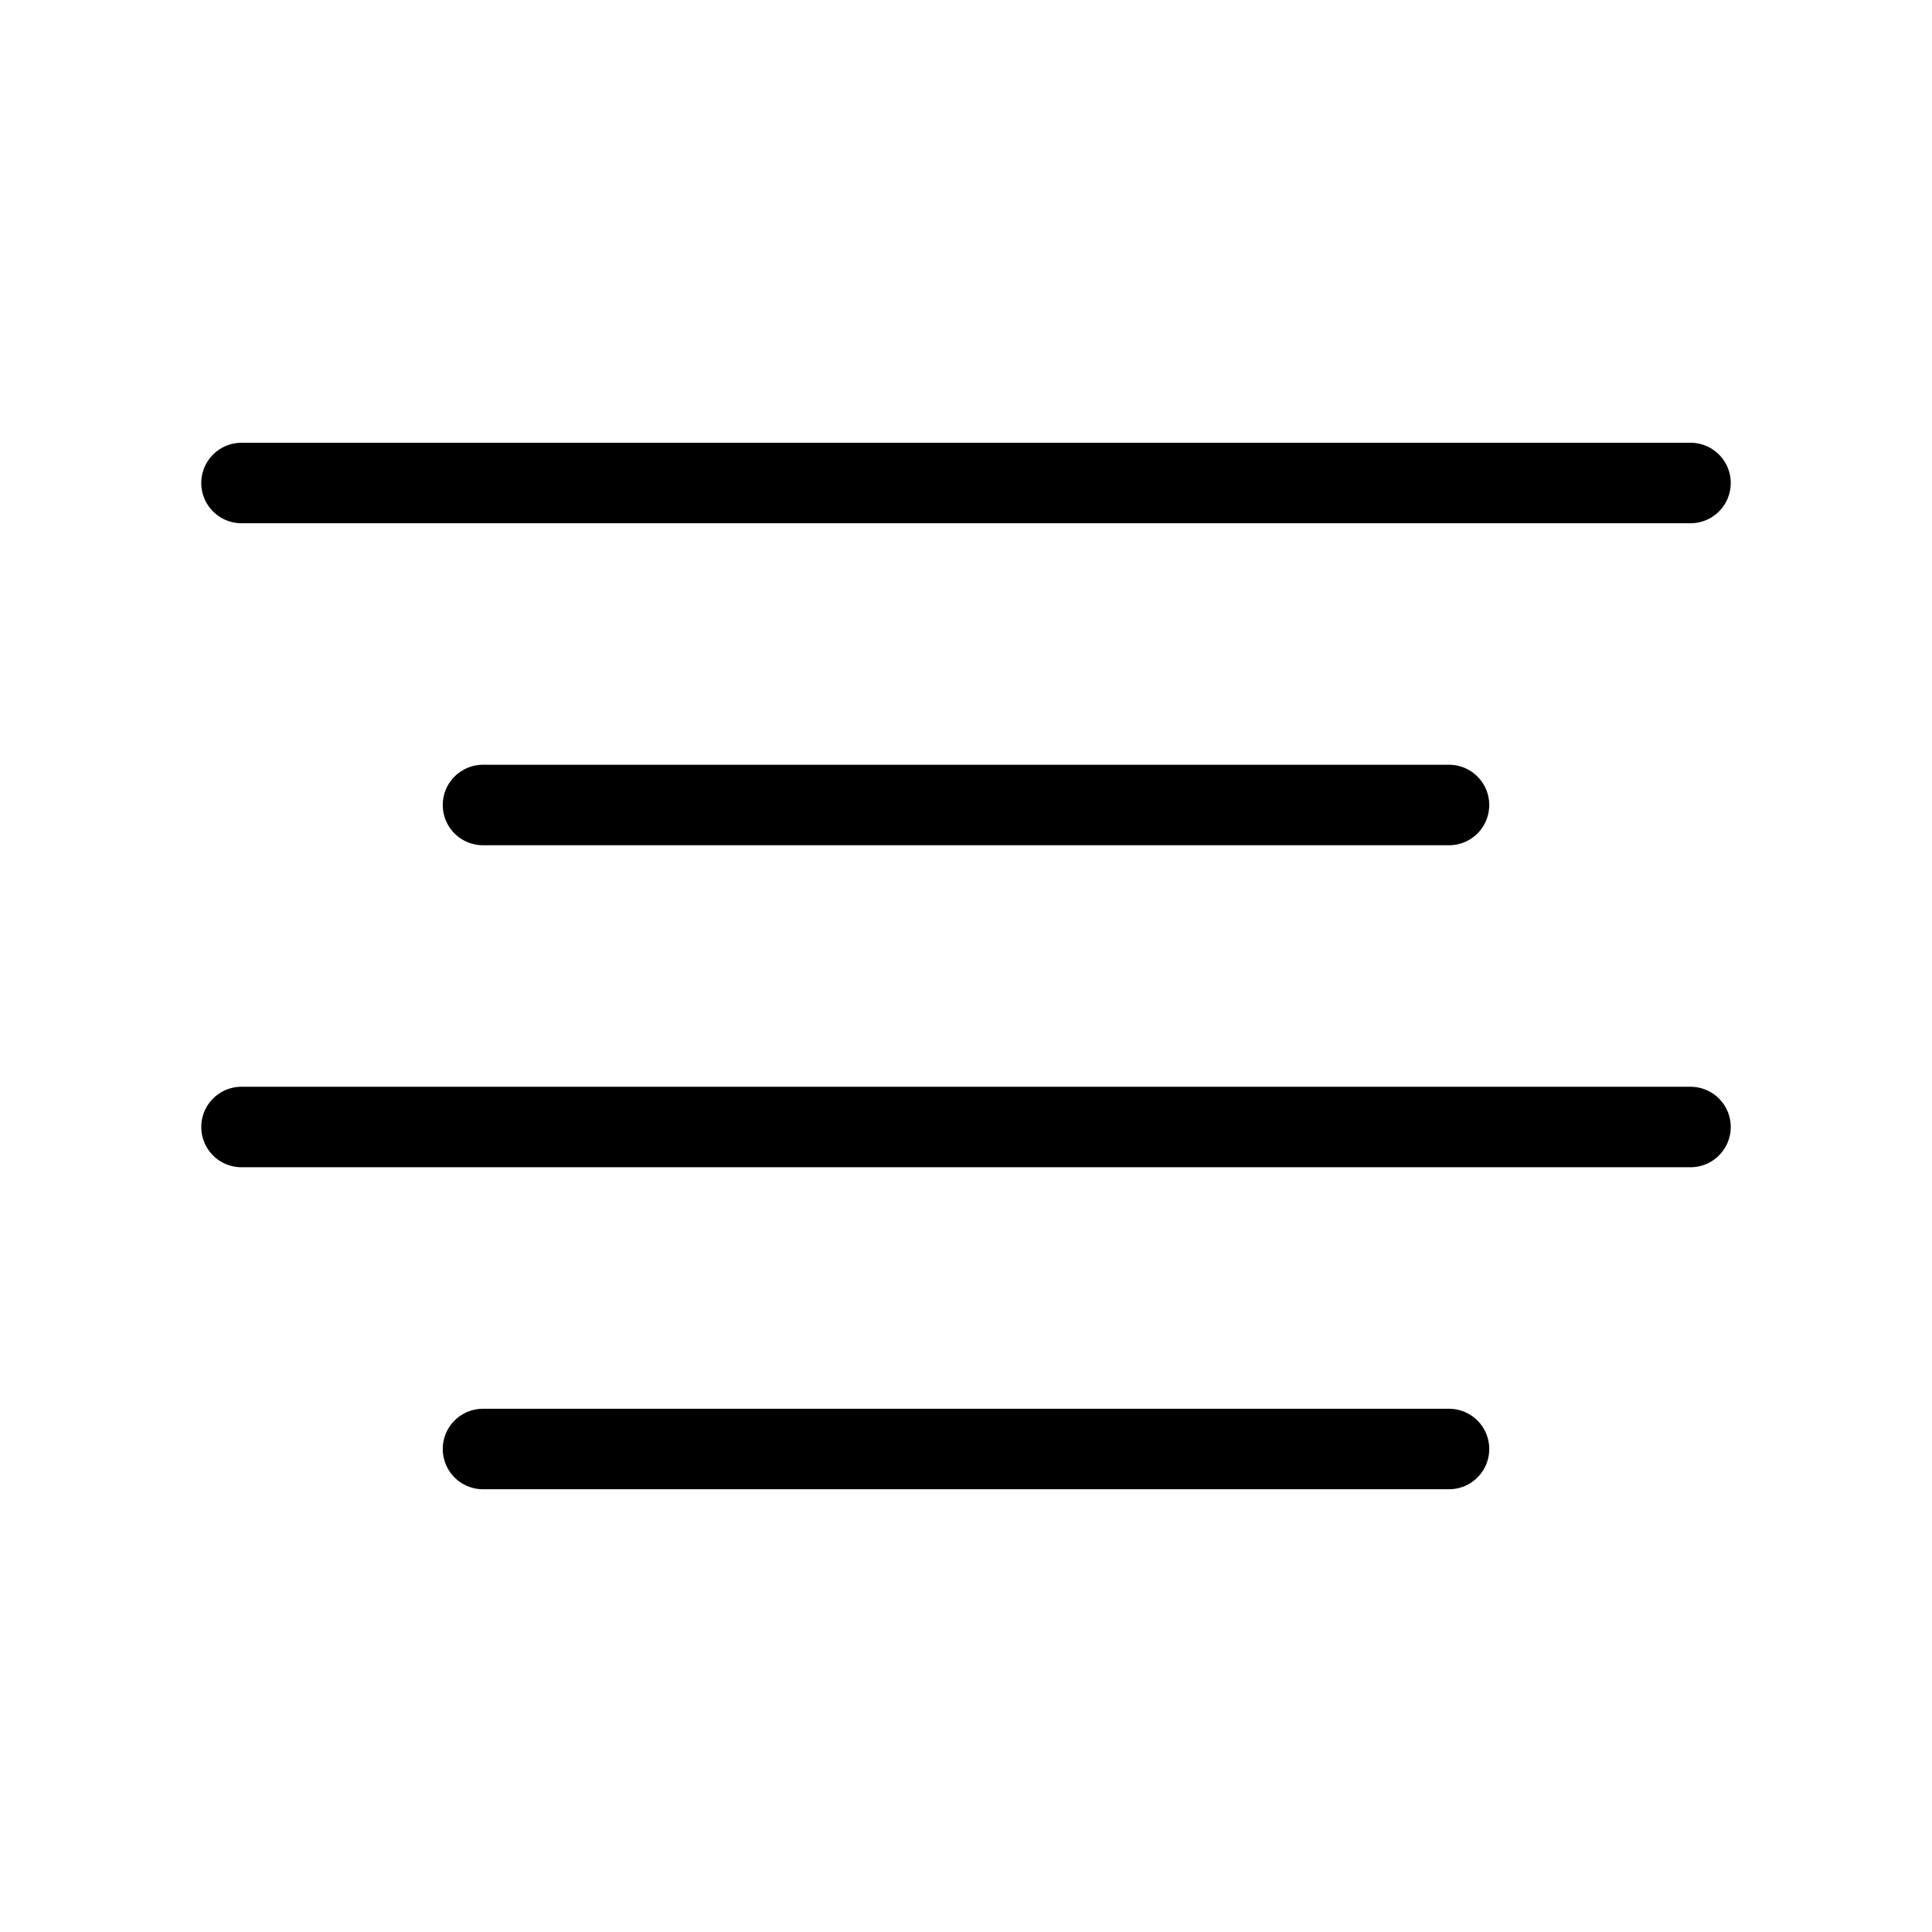
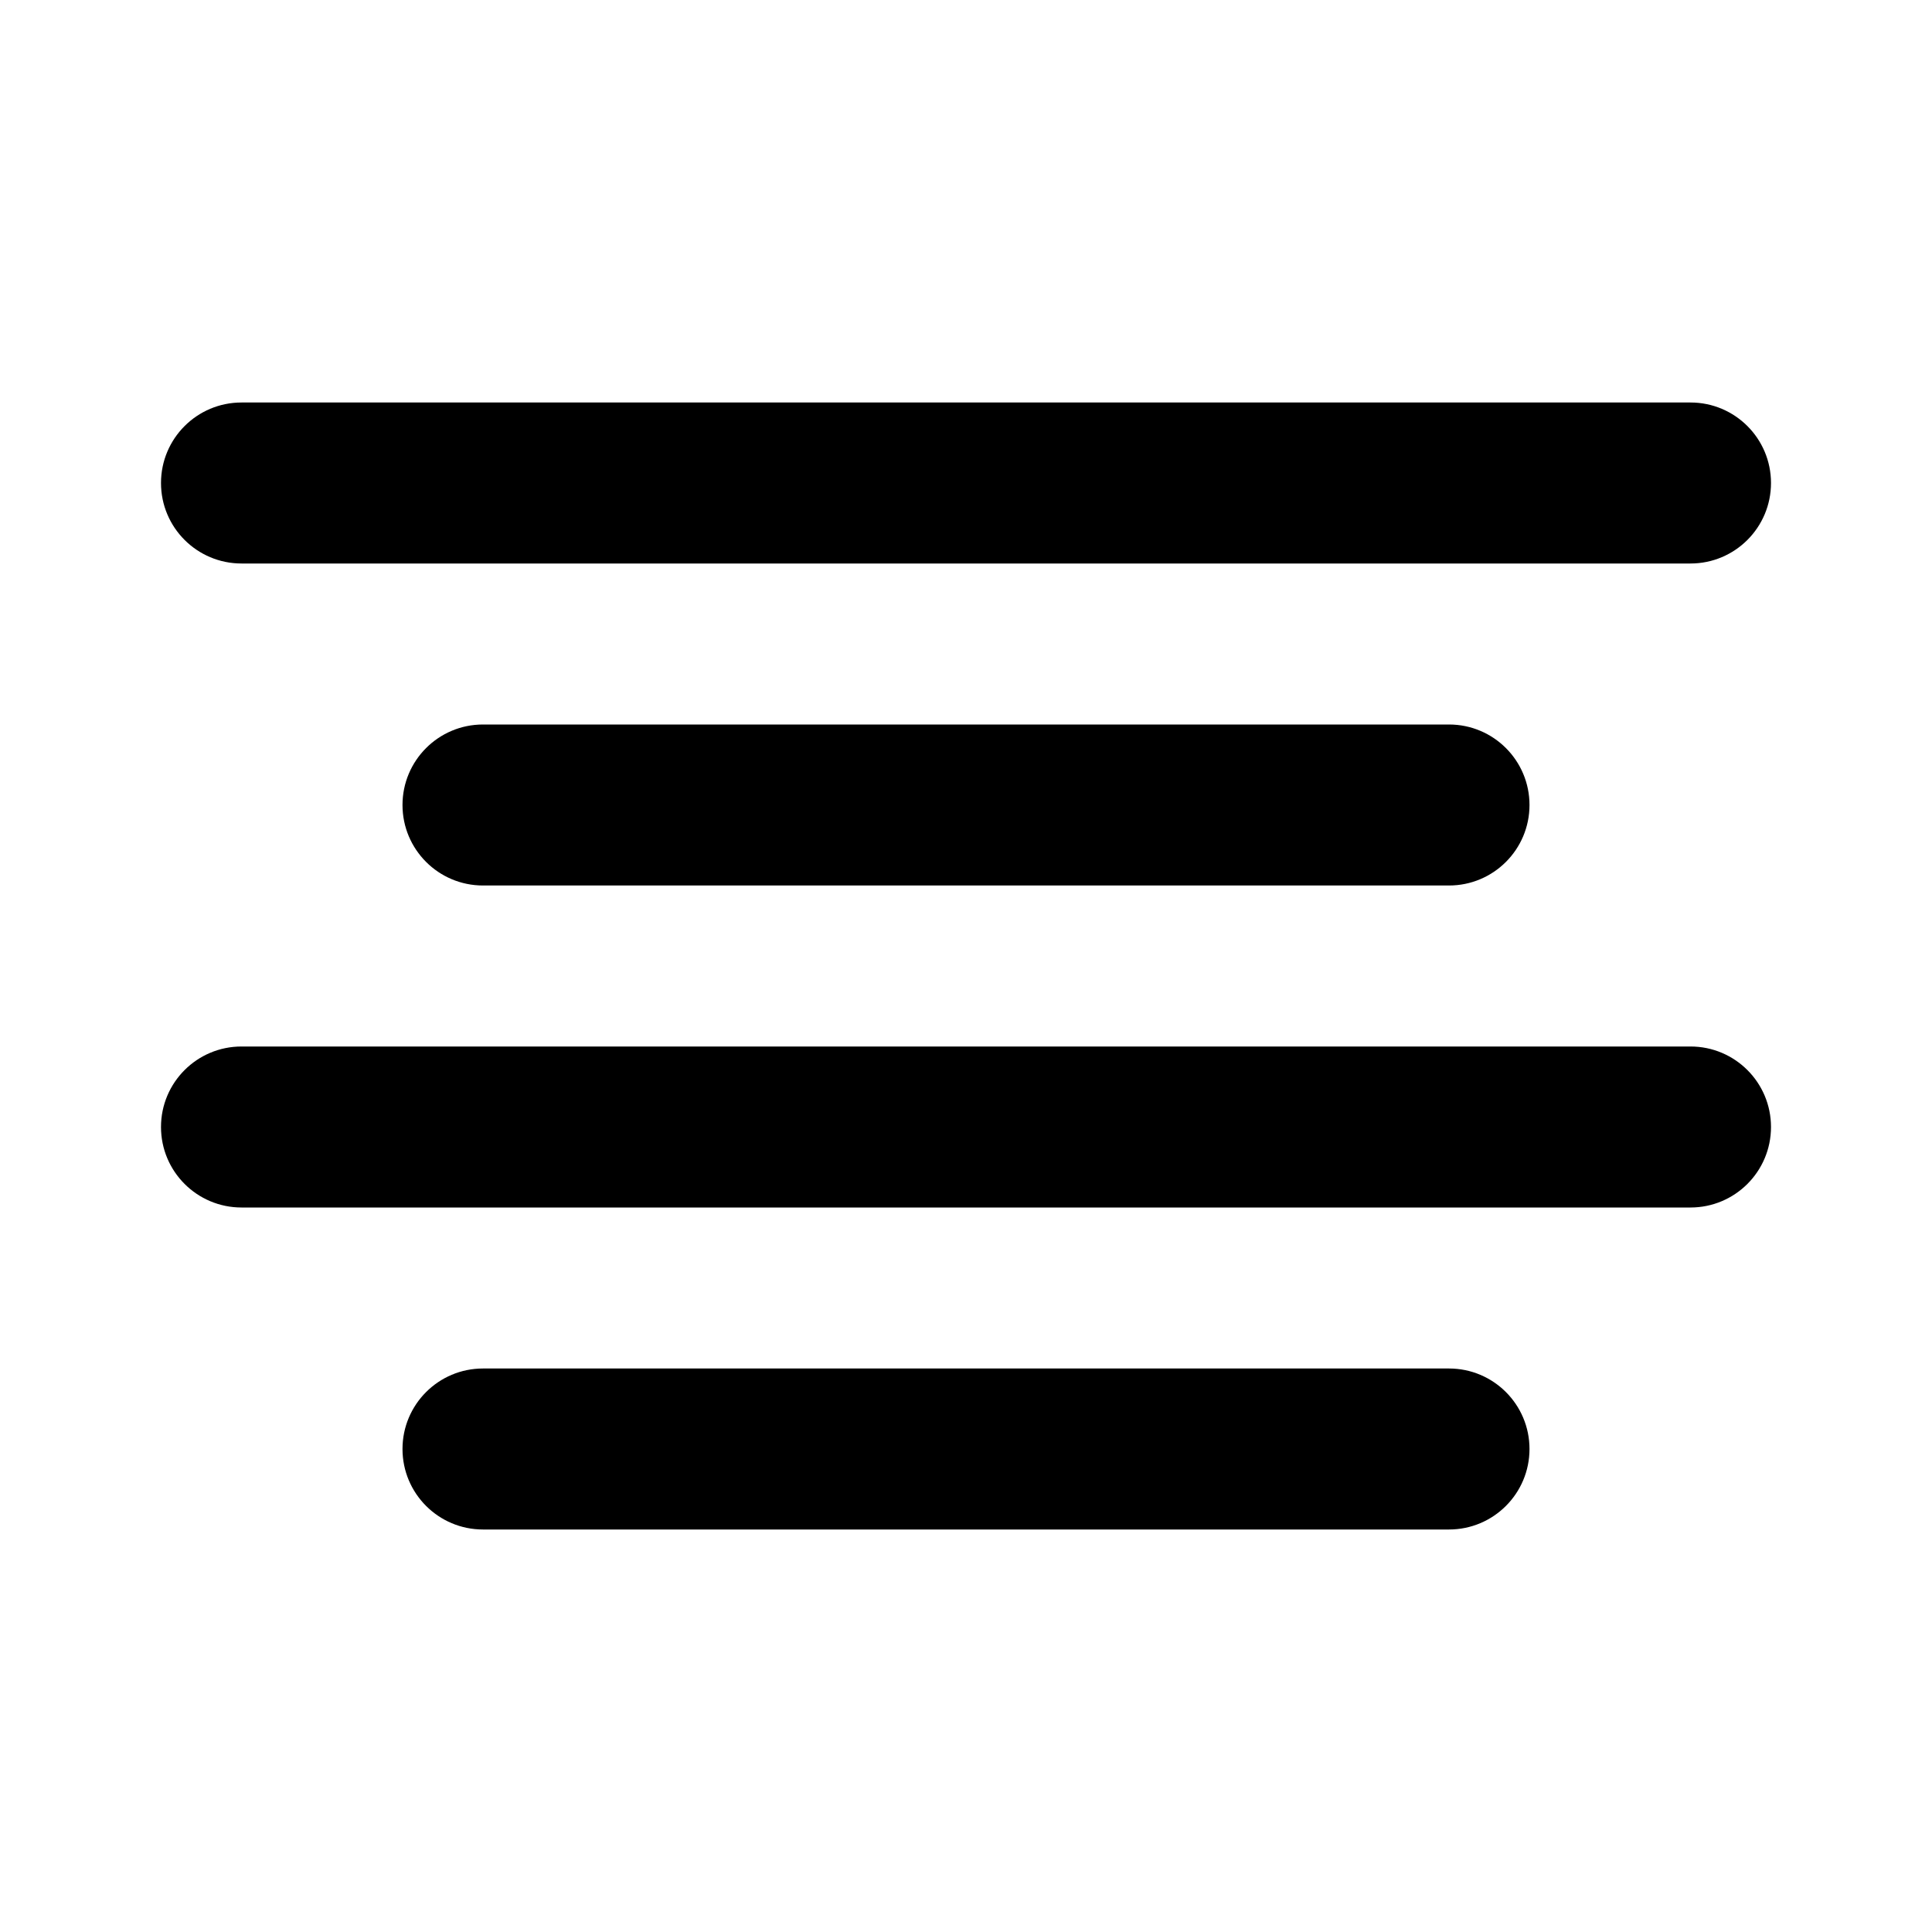
- <svg xmlns="http://www.w3.org/2000/svg" width="24" height="24" viewBox="0 0 24 24" fill="none" stroke="#000" stroke-width="1" stroke-linecap="round" stroke-linejoin="round">
-   <line x1="18" y1="10" x2="6" y2="10" />
-   <line x1="21" y1="6" x2="3" y2="6" />
-   <line x1="21" y1="14" x2="3" y2="14" />
-   <line x1="18" y1="18" x2="6" y2="18" />
+ <svg xmlns="http://www.w3.org/2000/svg" width="24" height="24" viewBox="0 0 24 24" fill="none" stroke="#000" stroke-width="2" stroke-linecap="round" stroke-linejoin="round" version="1.1" id="svg10">
+   <defs id="defs14" />
+   <path style="color:#000000;font-style:normal;font-variant:normal;font-weight:normal;font-stretch:normal;font-size:medium;line-height:normal;font-family:sans-serif;font-variant-ligatures:normal;font-variant-position:normal;font-variant-caps:normal;font-variant-numeric:normal;font-variant-alternates:normal;font-feature-settings:normal;text-indent:0;text-align:start;text-decoration:none;text-decoration-line:none;text-decoration-style:solid;text-decoration-color:#000000;letter-spacing:normal;word-spacing:normal;text-transform:none;writing-mode:lr-tb;direction:ltr;text-orientation:mixed;dominant-baseline:auto;baseline-shift:baseline;text-anchor:start;white-space:normal;shape-padding:0;clip-rule:nonzero;display:inline;overflow:visible;visibility:visible;opacity:1;isolation:auto;mix-blend-mode:normal;color-interpolation:sRGB;color-interpolation-filters:linearRGB;solid-color:#000000;solid-opacity:1;vector-effect:none;fill:#000000;fill-opacity:1;fill-rule:nonzero;stroke:none;stroke-width:2;stroke-linecap:butt;stroke-linejoin:miter;stroke-miterlimit:4;stroke-dasharray:none;stroke-dashoffset:0;stroke-opacity:1;color-rendering:auto;image-rendering:auto;shape-rendering:auto;text-rendering:auto;enable-background:accumulate" d="m 6,9 a 1,1 0 1 0 0,2 h 12 a 1,1 0 1 0 0,-2 z" id="line2" />
+   <path style="color:#000000;font-style:normal;font-variant:normal;font-weight:normal;font-stretch:normal;font-size:medium;line-height:normal;font-family:sans-serif;font-variant-ligatures:normal;font-variant-position:normal;font-variant-caps:normal;font-variant-numeric:normal;font-variant-alternates:normal;font-feature-settings:normal;text-indent:0;text-align:start;text-decoration:none;text-decoration-line:none;text-decoration-style:solid;text-decoration-color:#000000;letter-spacing:normal;word-spacing:normal;text-transform:none;writing-mode:lr-tb;direction:ltr;text-orientation:mixed;dominant-baseline:auto;baseline-shift:baseline;text-anchor:start;white-space:normal;shape-padding:0;clip-rule:nonzero;display:inline;overflow:visible;visibility:visible;opacity:1;isolation:auto;mix-blend-mode:normal;color-interpolation:sRGB;color-interpolation-filters:linearRGB;solid-color:#000000;solid-opacity:1;vector-effect:none;fill:#000000;fill-opacity:1;fill-rule:nonzero;stroke:none;stroke-width:2;stroke-linecap:butt;stroke-linejoin:miter;stroke-miterlimit:4;stroke-dasharray:none;stroke-dashoffset:0;stroke-opacity:1;color-rendering:auto;image-rendering:auto;shape-rendering:auto;text-rendering:auto;enable-background:accumulate" d="M 3,5 A 1,1 0 1 0 3,7 H 21 A 1,1 0 1 0 21,5 Z" id="line4" />
+   <path style="color:#000000;font-style:normal;font-variant:normal;font-weight:normal;font-stretch:normal;font-size:medium;line-height:normal;font-family:sans-serif;font-variant-ligatures:normal;font-variant-position:normal;font-variant-caps:normal;font-variant-numeric:normal;font-variant-alternates:normal;font-feature-settings:normal;text-indent:0;text-align:start;text-decoration:none;text-decoration-line:none;text-decoration-style:solid;text-decoration-color:#000000;letter-spacing:normal;word-spacing:normal;text-transform:none;writing-mode:lr-tb;direction:ltr;text-orientation:mixed;dominant-baseline:auto;baseline-shift:baseline;text-anchor:start;white-space:normal;shape-padding:0;clip-rule:nonzero;display:inline;overflow:visible;visibility:visible;opacity:1;isolation:auto;mix-blend-mode:normal;color-interpolation:sRGB;color-interpolation-filters:linearRGB;solid-color:#000000;solid-opacity:1;vector-effect:none;fill:#000000;fill-opacity:1;fill-rule:nonzero;stroke:none;stroke-width:2;stroke-linecap:butt;stroke-linejoin:miter;stroke-miterlimit:4;stroke-dasharray:none;stroke-dashoffset:0;stroke-opacity:1;color-rendering:auto;image-rendering:auto;shape-rendering:auto;text-rendering:auto;enable-background:accumulate" d="m 3,13 a 1,1 0 1 0 0,2 h 18 a 1,1 0 1 0 0,-2 z" id="line6" />
+   <path style="color:#000000;font-style:normal;font-variant:normal;font-weight:normal;font-stretch:normal;font-size:medium;line-height:normal;font-family:sans-serif;font-variant-ligatures:normal;font-variant-position:normal;font-variant-caps:normal;font-variant-numeric:normal;font-variant-alternates:normal;font-feature-settings:normal;text-indent:0;text-align:start;text-decoration:none;text-decoration-line:none;text-decoration-style:solid;text-decoration-color:#000000;letter-spacing:normal;word-spacing:normal;text-transform:none;writing-mode:lr-tb;direction:ltr;text-orientation:mixed;dominant-baseline:auto;baseline-shift:baseline;text-anchor:start;white-space:normal;shape-padding:0;clip-rule:nonzero;display:inline;overflow:visible;visibility:visible;opacity:1;isolation:auto;mix-blend-mode:normal;color-interpolation:sRGB;color-interpolation-filters:linearRGB;solid-color:#000000;solid-opacity:1;vector-effect:none;fill:#000000;fill-opacity:1;fill-rule:nonzero;stroke:none;stroke-width:2;stroke-linecap:butt;stroke-linejoin:miter;stroke-miterlimit:4;stroke-dasharray:none;stroke-dashoffset:0;stroke-opacity:1;color-rendering:auto;image-rendering:auto;shape-rendering:auto;text-rendering:auto;enable-background:accumulate" d="m 6,17 a 1,1 0 1 0 0,2 h 12 a 1,1 0 1 0 0,-2 z" id="line8" />
</svg>
